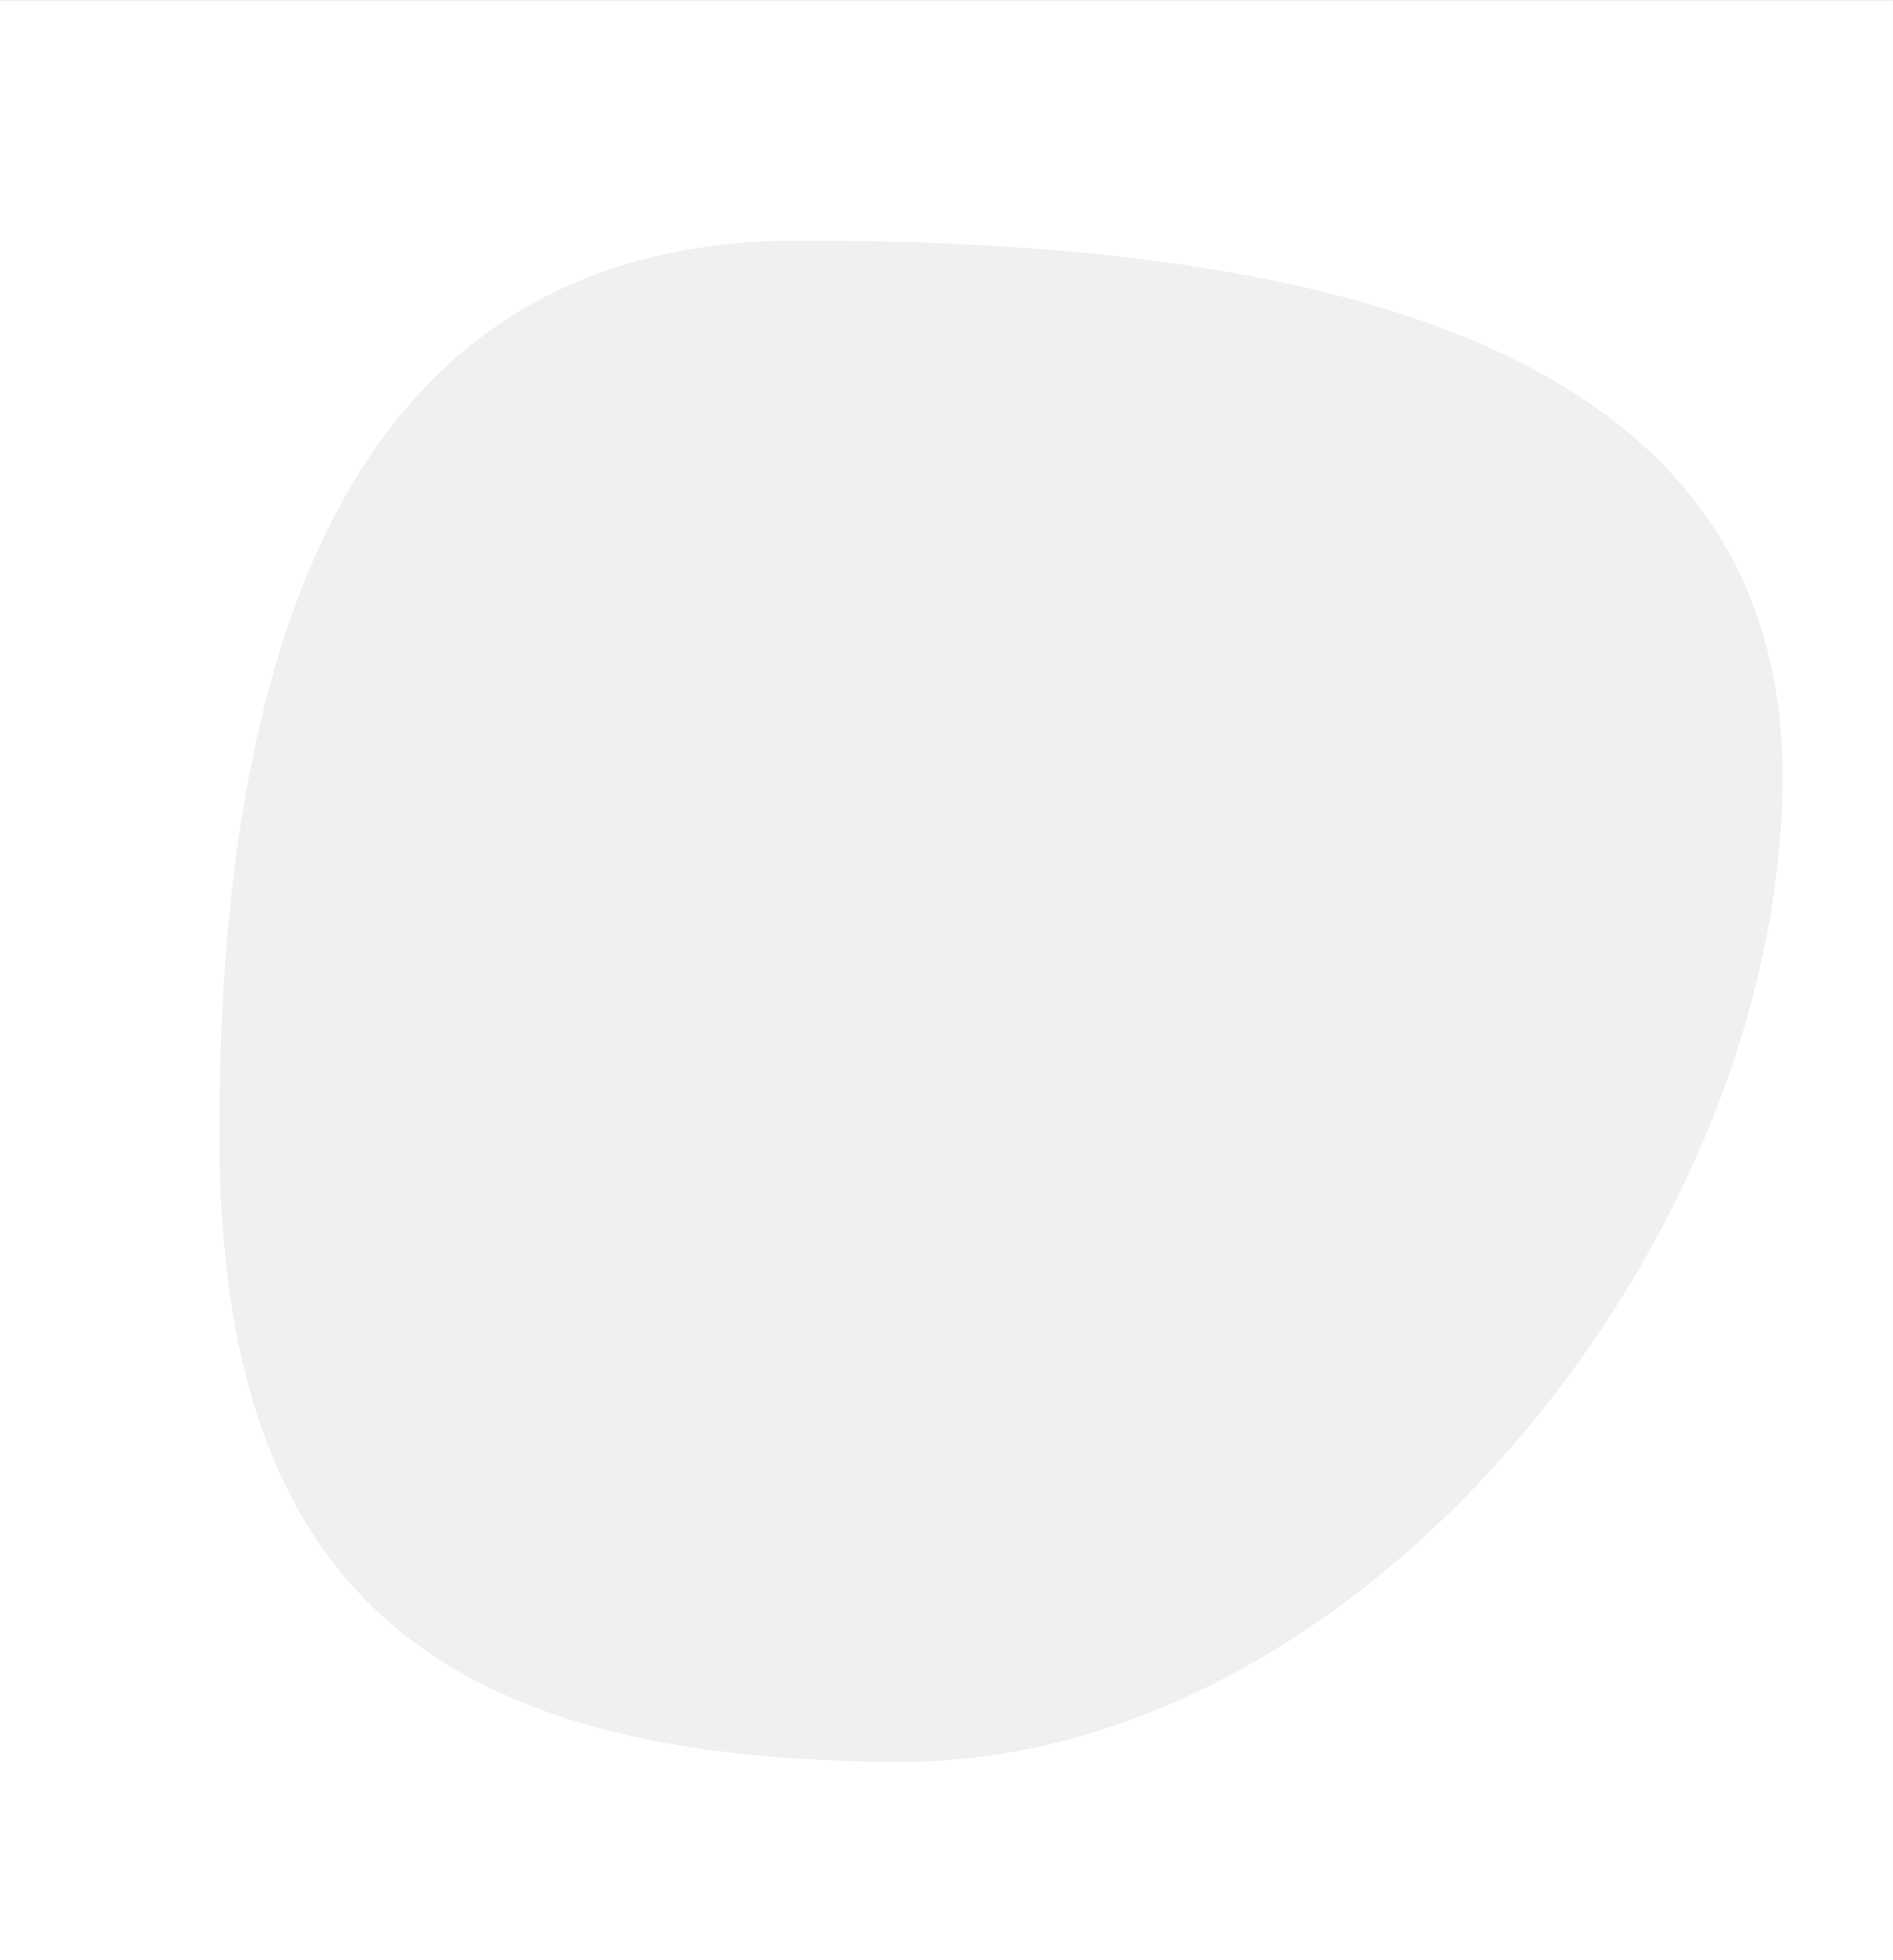
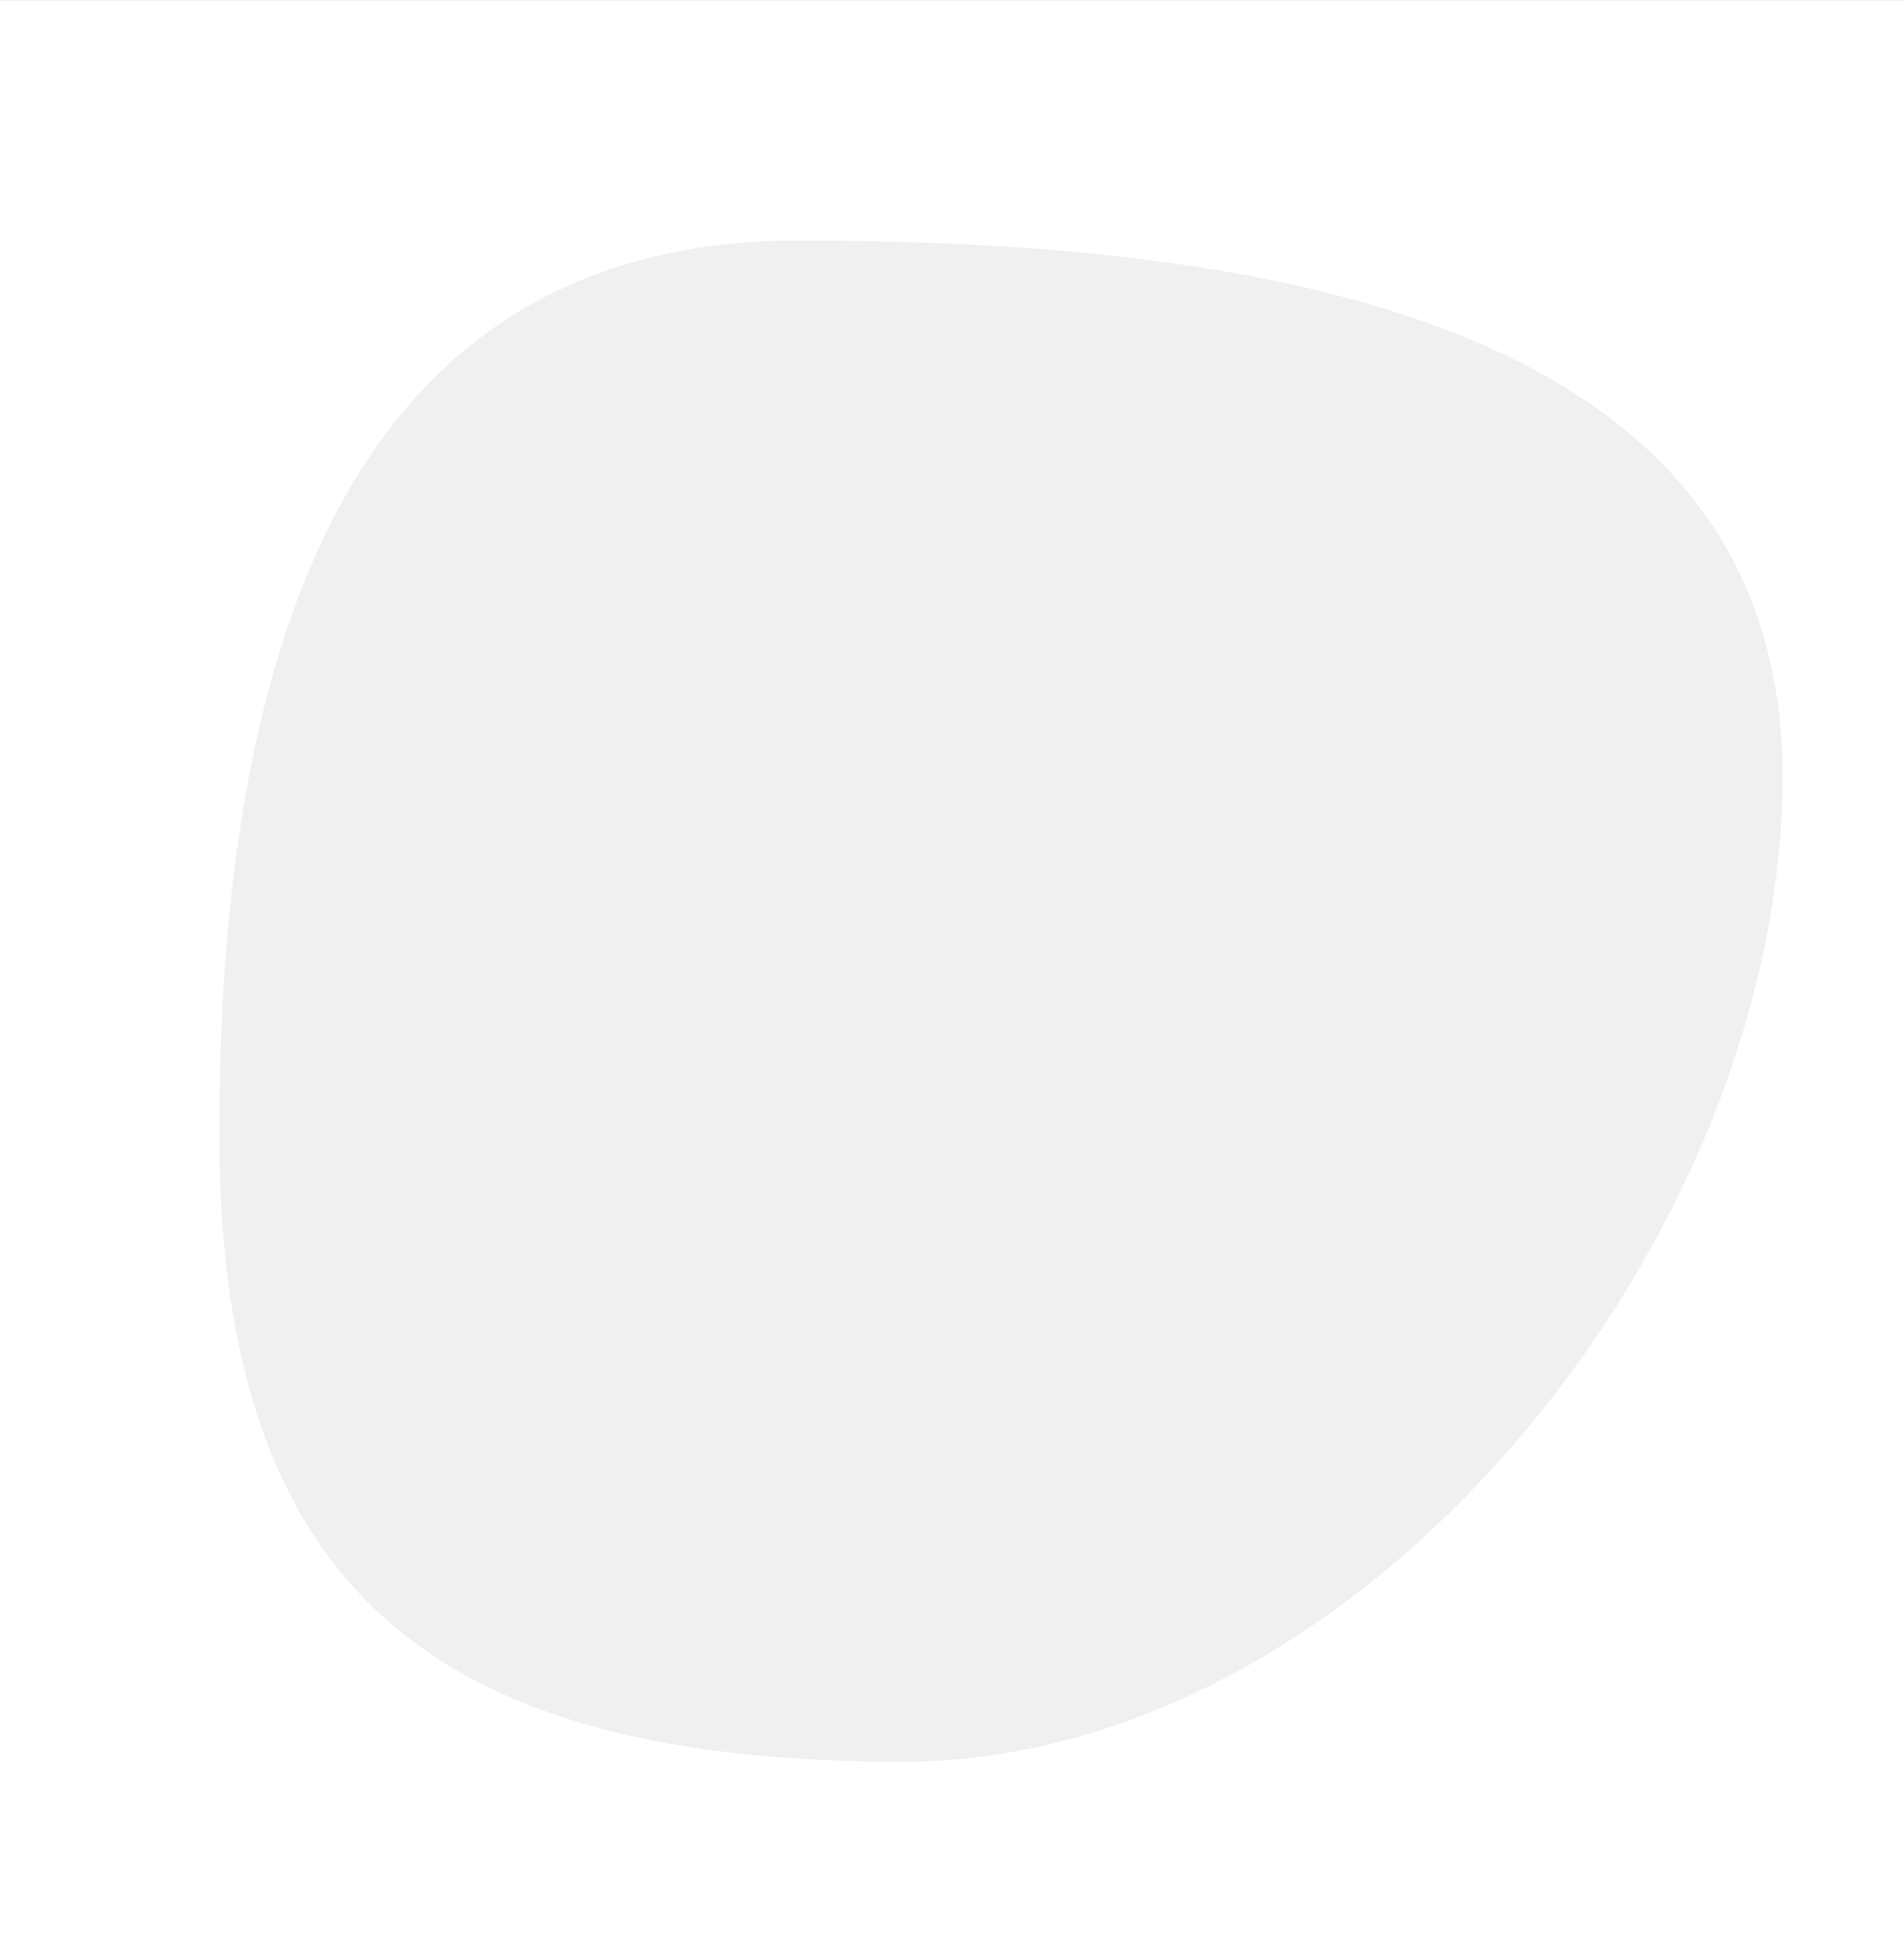
- <svg xmlns="http://www.w3.org/2000/svg" version="1.1" id="Layer_1" x="0px" y="0px" viewBox="0 0 170 176" style="enable-background:new 0 0 170 176;" preserveAspectRatio="xMidYMid slice">
+ <svg xmlns="http://www.w3.org/2000/svg" version="1.1" id="Layer_1" x="0px" y="0px" viewBox="0 0 171 176" style="enable-background:new 0 0 171 176;" preserveAspectRatio="xMidYMid slice">
  <style type="text/css">
	.st0{fill:#fff;}
</style>
  <path id="XMLID_91_" class="st0" d="M0,0.1v179.7h179.7V0.1H0z M81,158.2c-41.6,0-61.3-15.1-61.3-56.4c0-41.3,10.4-80.2,52-80.2  c41.6,0,88.4,7,88.4,48.2C160,111.2,122.6,158.2,81,158.2z" />
</svg>
